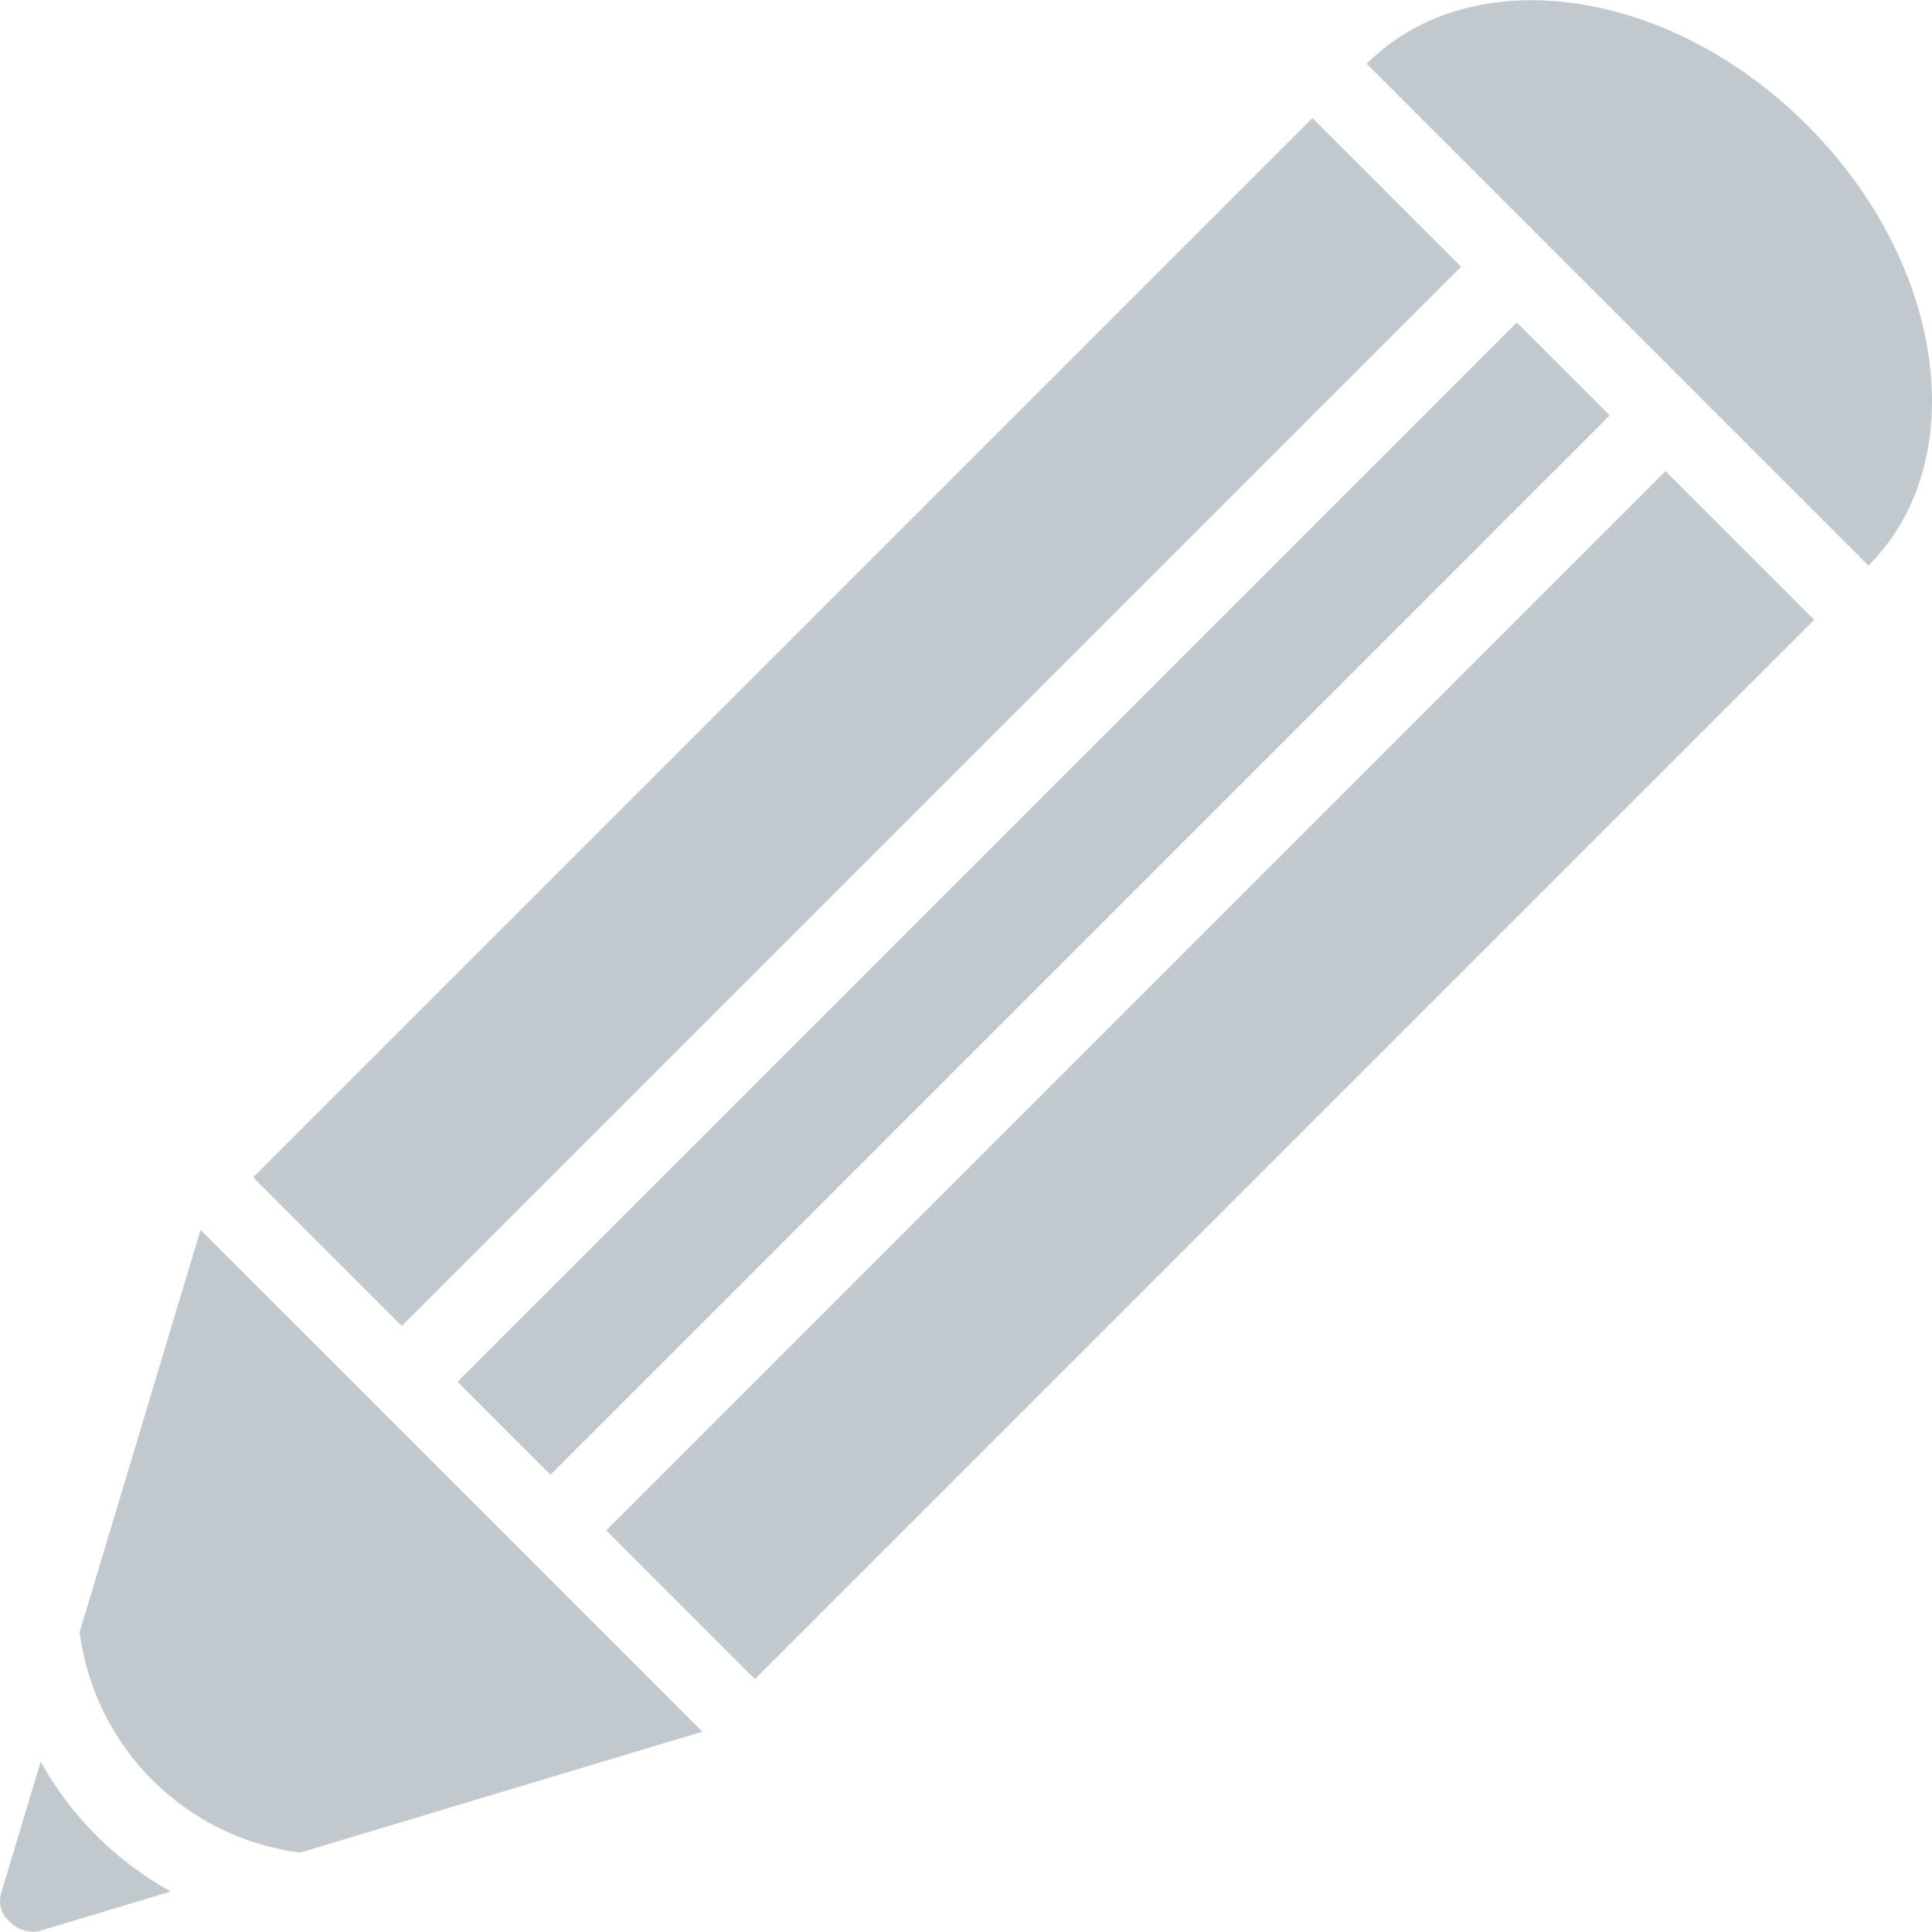
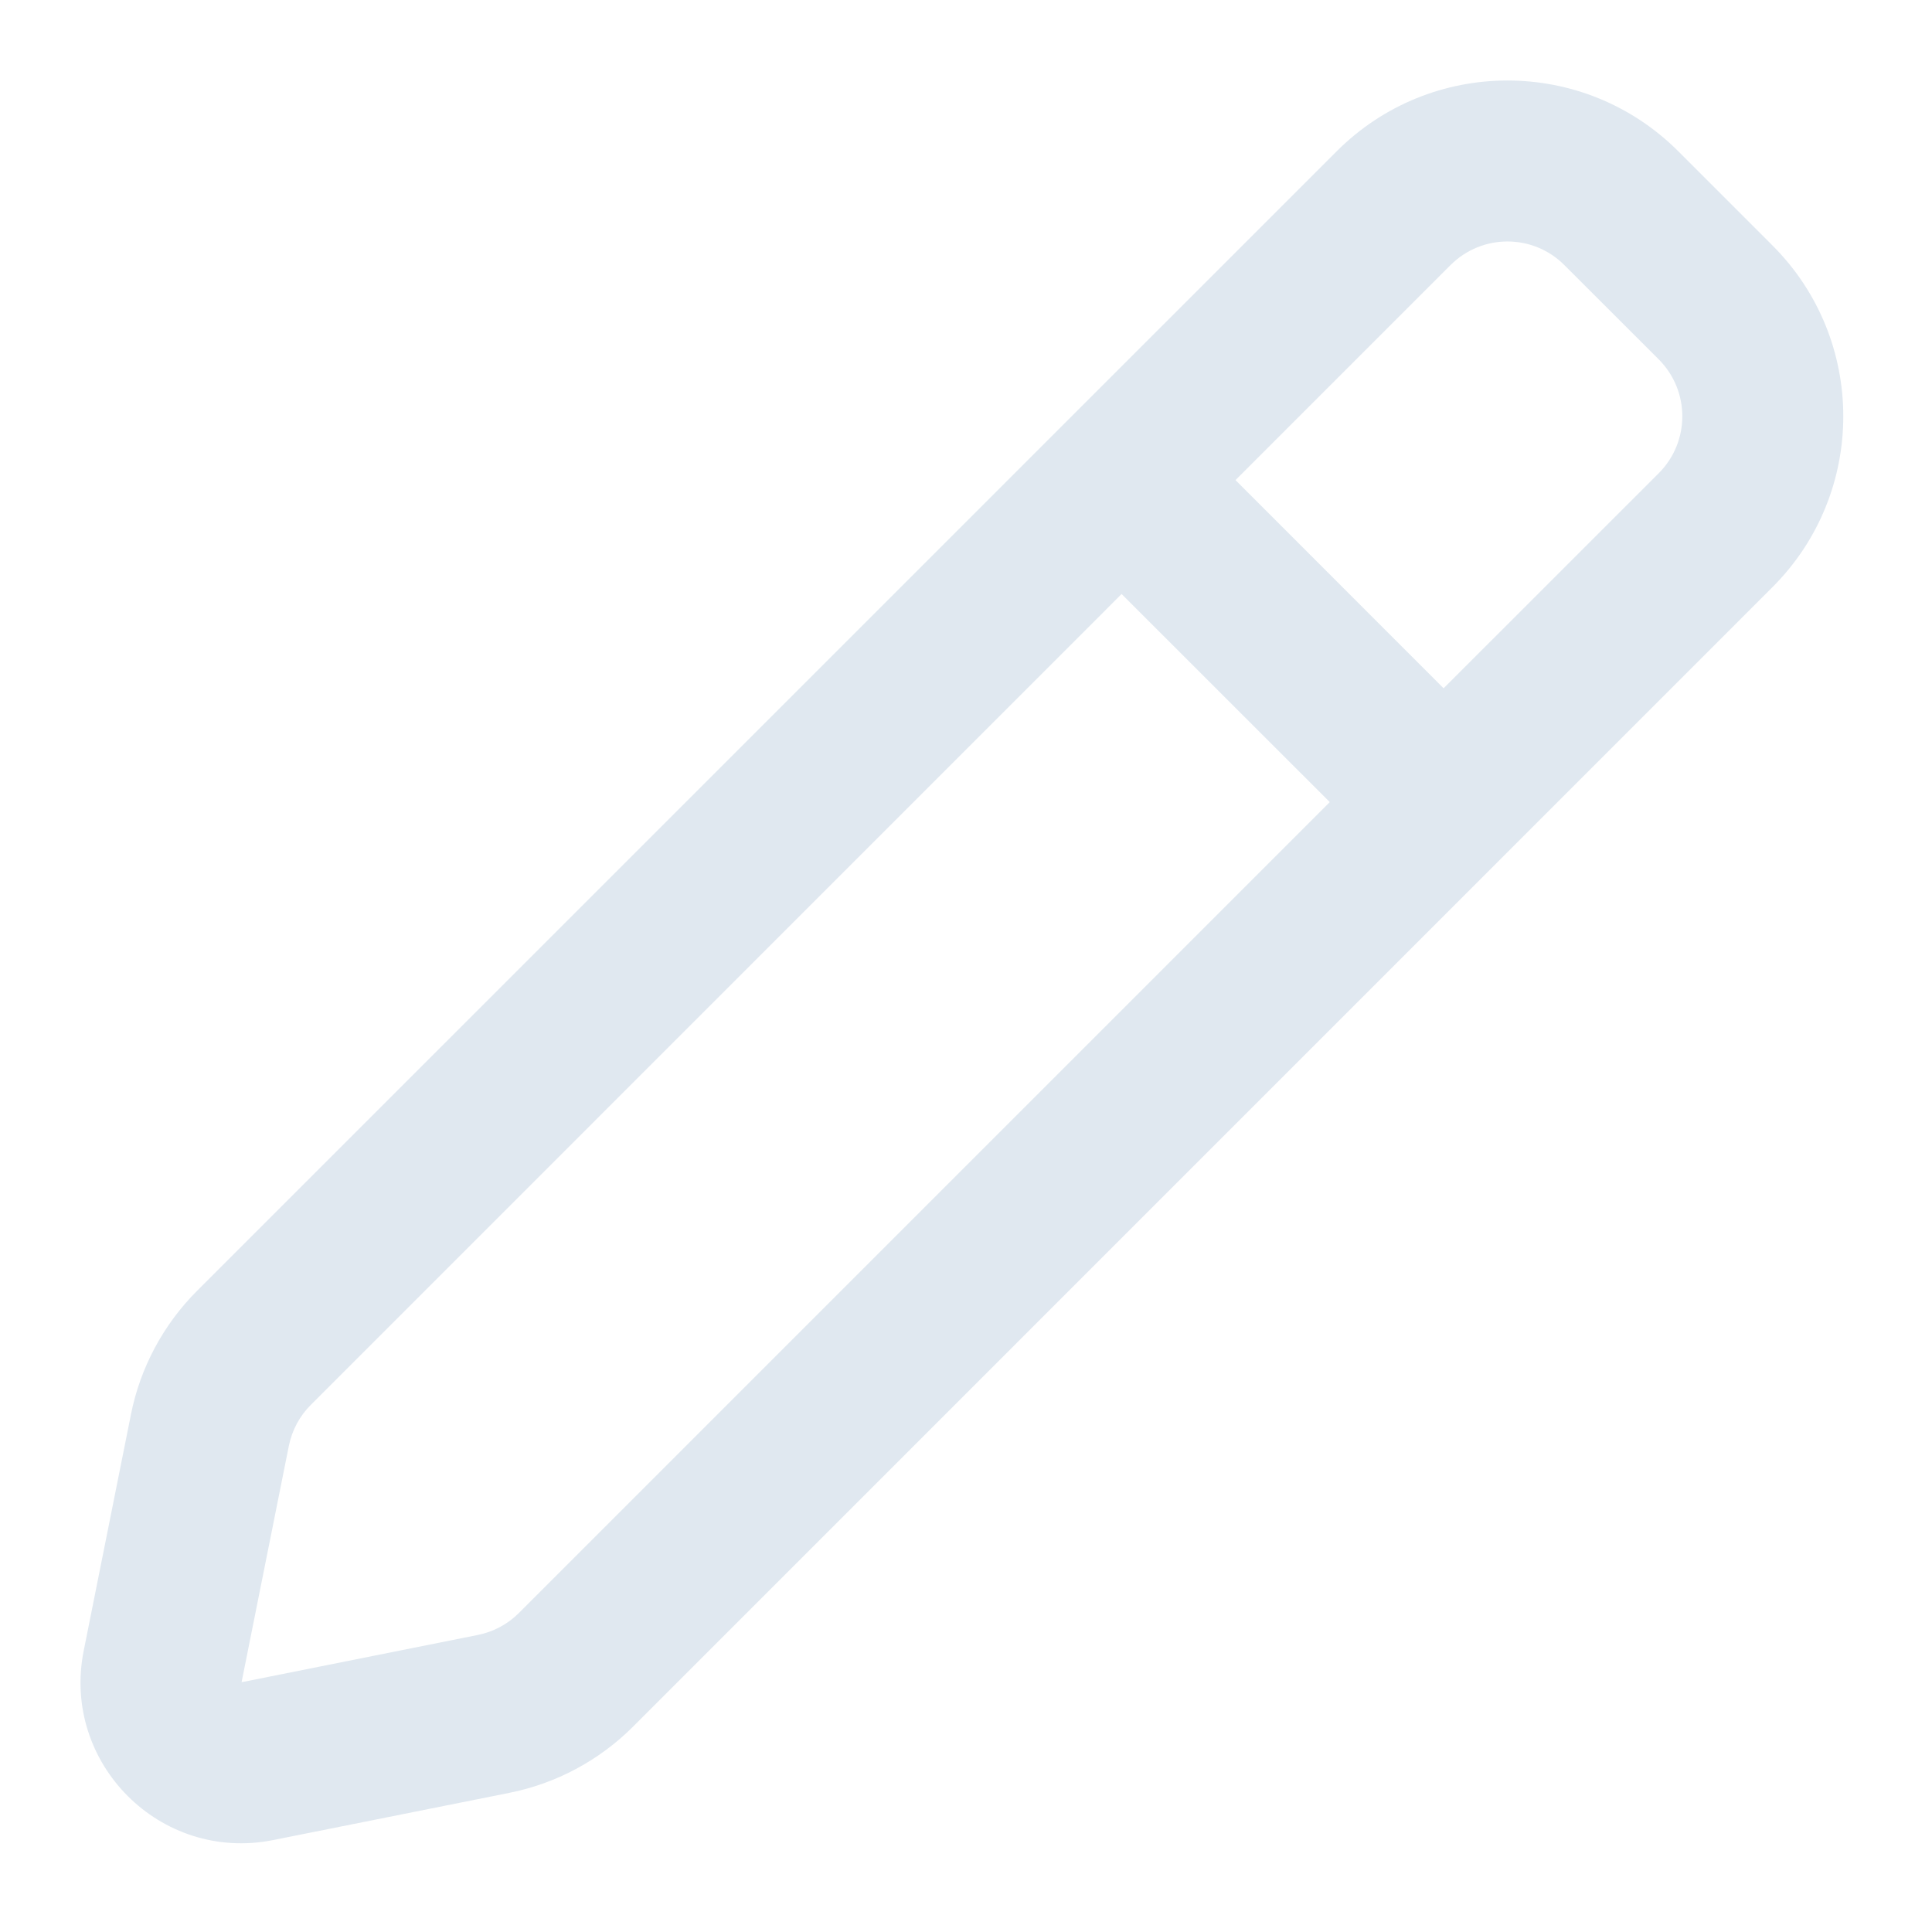
- <svg xmlns="http://www.w3.org/2000/svg" fill="#c1c9cf" height="800px" width="800px" version="1.1" id="Capa_1" viewBox="0 0 612.001 612.001" xml:space="preserve">
+ <svg xmlns="http://www.w3.org/2000/svg" width="800px" height="800px" viewBox="0 0 24 24" fill="none">
  <g id="SVGRepo_bgCarrier" stroke-width="0" />
  <g id="SVGRepo_tracerCarrier" stroke-linecap="round" stroke-linejoin="round" />
  <g id="SVGRepo_iconCarrier">
-     <path d="M591.86,179.158L432.915,20.212c33.164-33.164,95.625-24.465,139.517,19.426C616.325,83.532,625.026,145.993,591.86,179.158 z M462.818,84.489l-47.094-47.094L80.181,372.939l47.094,47.094L462.818,84.489z M509.918,131.591l-29.434-29.435L144.939,437.702 l29.434,29.435L509.918,131.591z M192.03,484.789l47.094,47.094l335.544-335.544l-47.094-47.094L192.03,484.789z M25.219,517.021 c2.26,17.493,10.2,33.998,23.018,46.814c12.819,12.819,29.32,20.759,46.816,23.016l127.422-38.312L63.53,389.597L25.219,517.021z M12.882,558.053L0.513,599.198l0.004,0.004c-1.016,3.117-0.671,6.378,2.289,9.337c2.96,2.958,6.947,4.031,10.064,3.016l0.005,0.005 l41.18-12.382c-8.5-4.723-16.423-10.626-23.48-17.682C23.524,574.446,17.602,566.544,12.882,558.053z" />
+     <path fill-rule="evenodd" clip-rule="evenodd" d="M20.848 1.879C19.676 0.707 17.777 0.707 16.605 1.879L2.447 16.036C2.029 16.455 1.743 16.988 1.627 17.569L1.04 20.505C0.76 21.904 1.994 23.138 3.393 22.858L6.329 22.271C6.909 22.155 7.443 21.869 7.862 21.451L22.019 7.293C23.191 6.121 23.191 4.222 22.019 3.05L20.848 1.879ZM18.019 3.293C18.41 2.902 19.043 2.902 19.433 3.293L20.605 4.464C20.996 4.855 20.996 5.488 20.605 5.879L17.933 8.55L15.348 5.964L18.019 3.293ZM13.933 7.379L3.862 17.451C3.722 17.59 3.627 17.768 3.588 17.962L3.001 20.897L5.936 20.31C6.13 20.271 6.308 20.176 6.447 20.036L16.519 9.964L13.933 7.379Z" fill="#e0e8f0" />
  </g>
</svg>
